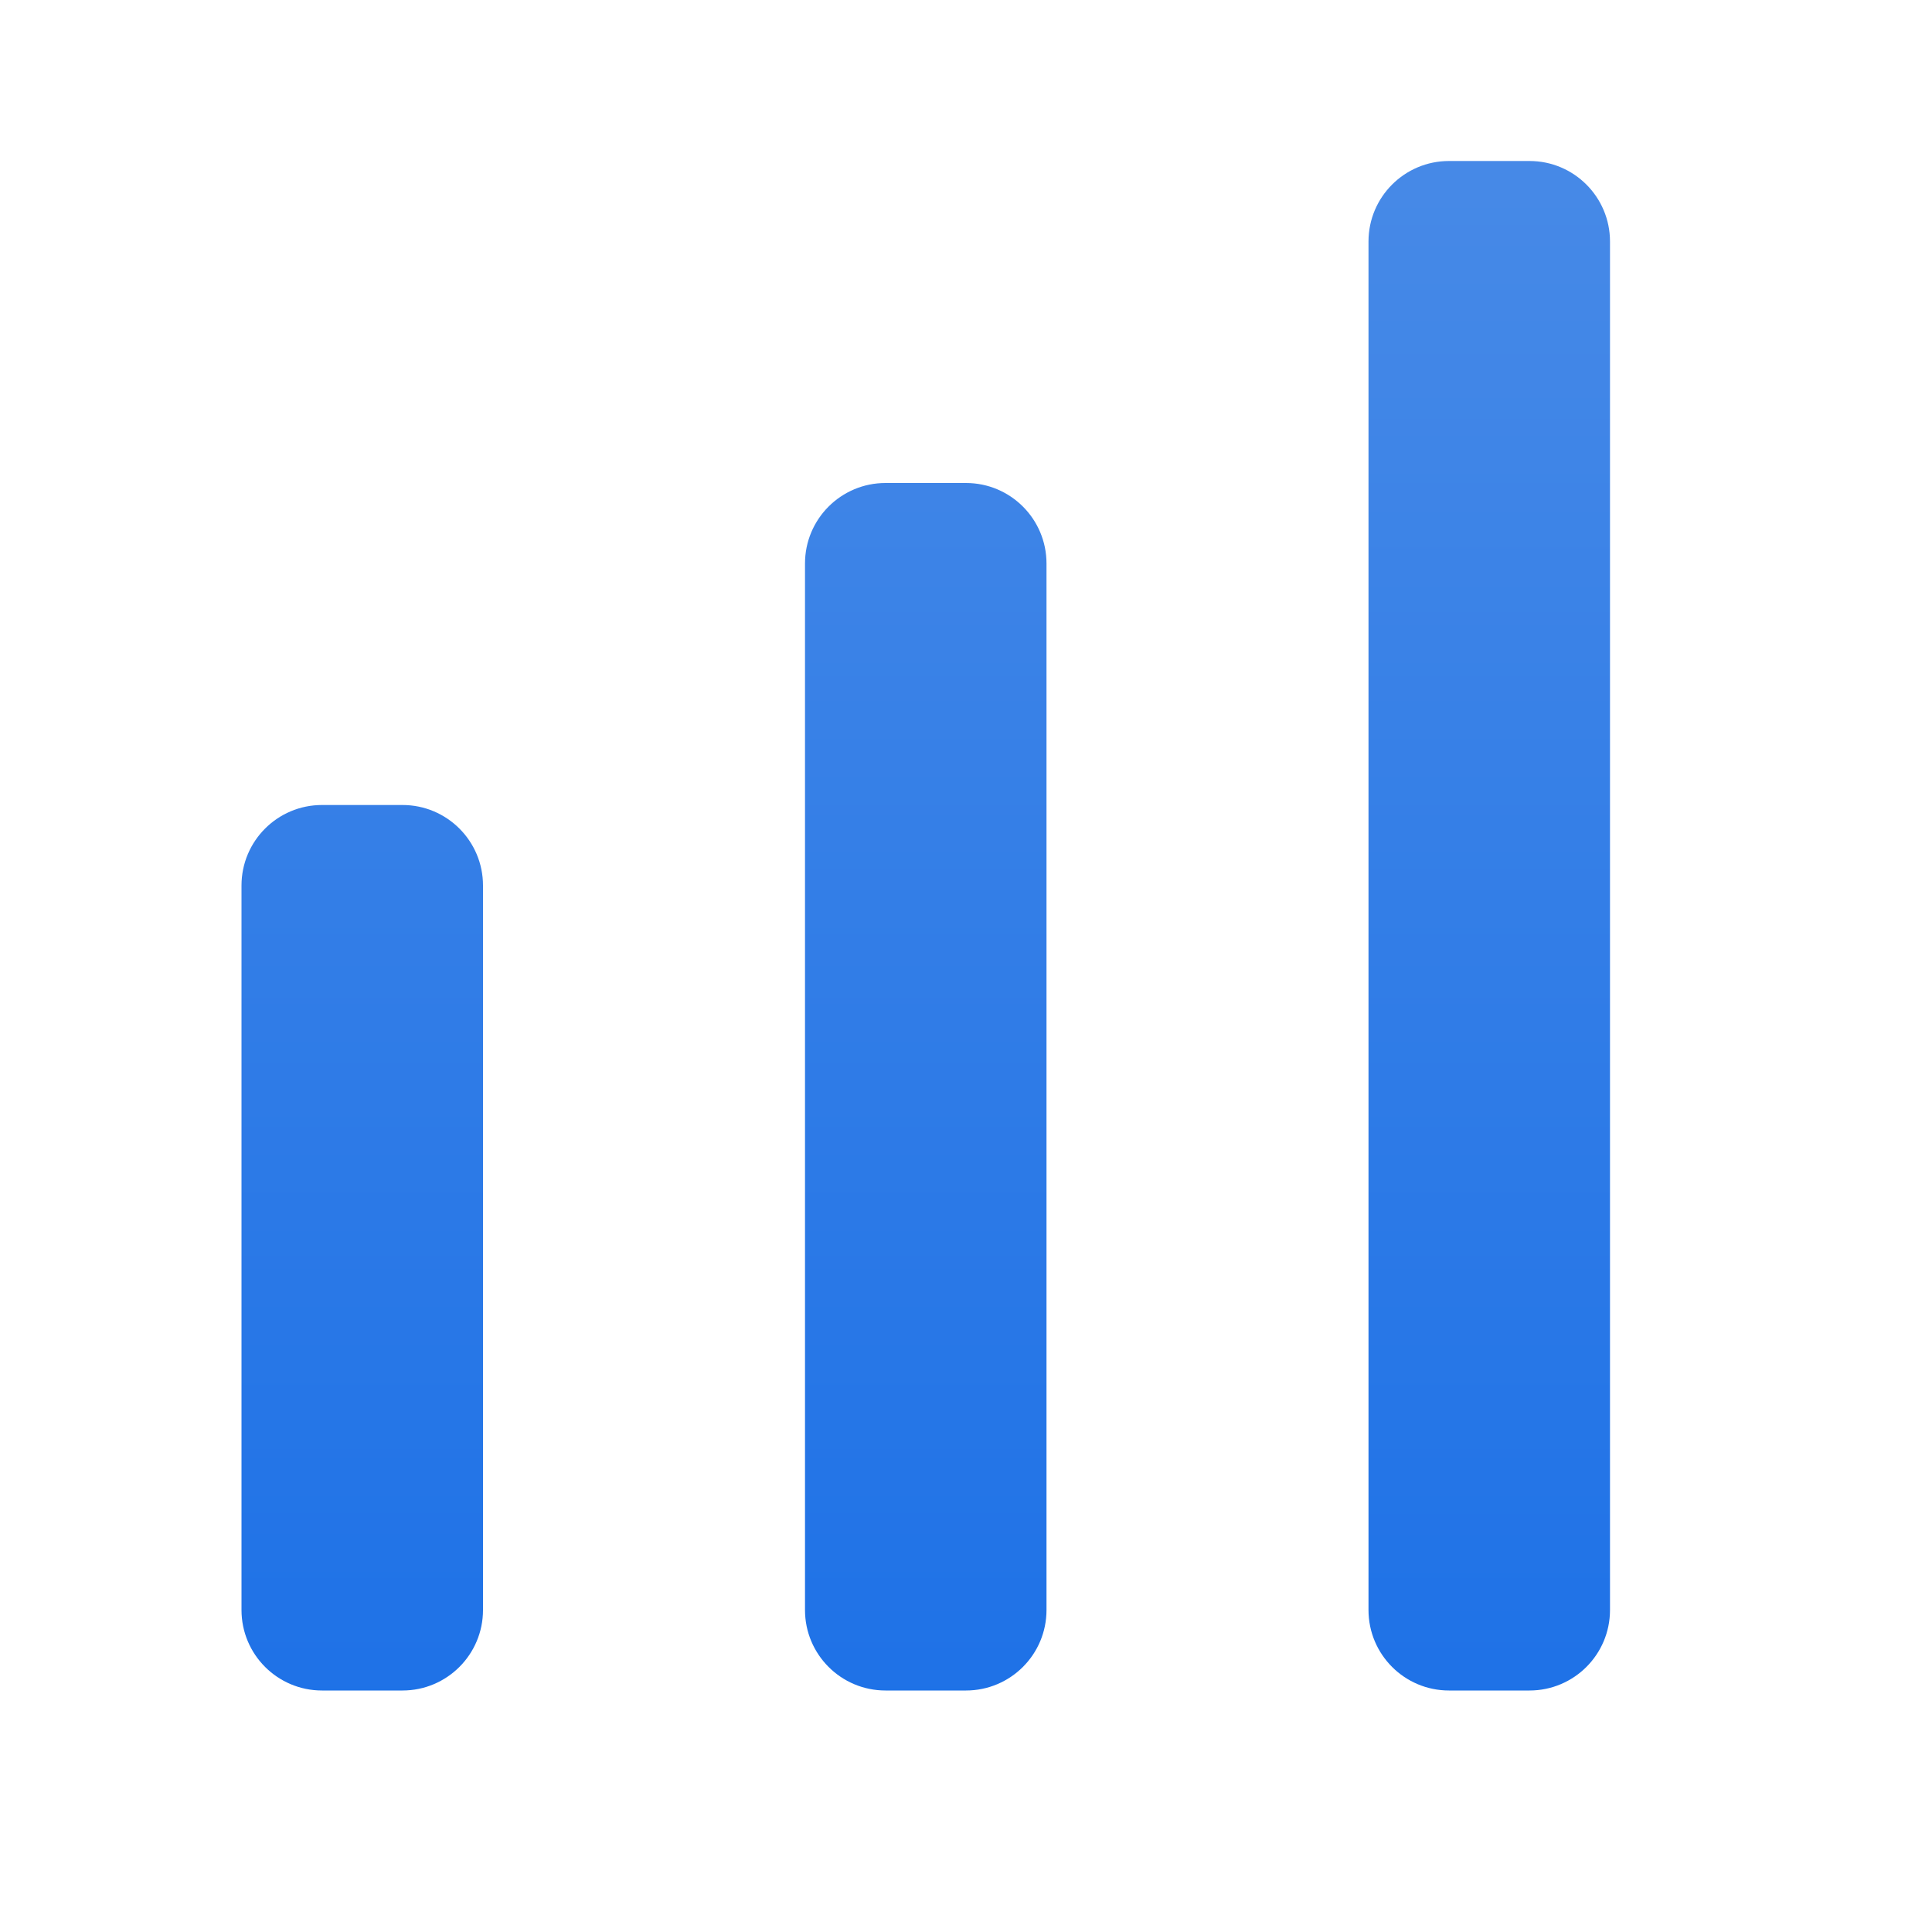
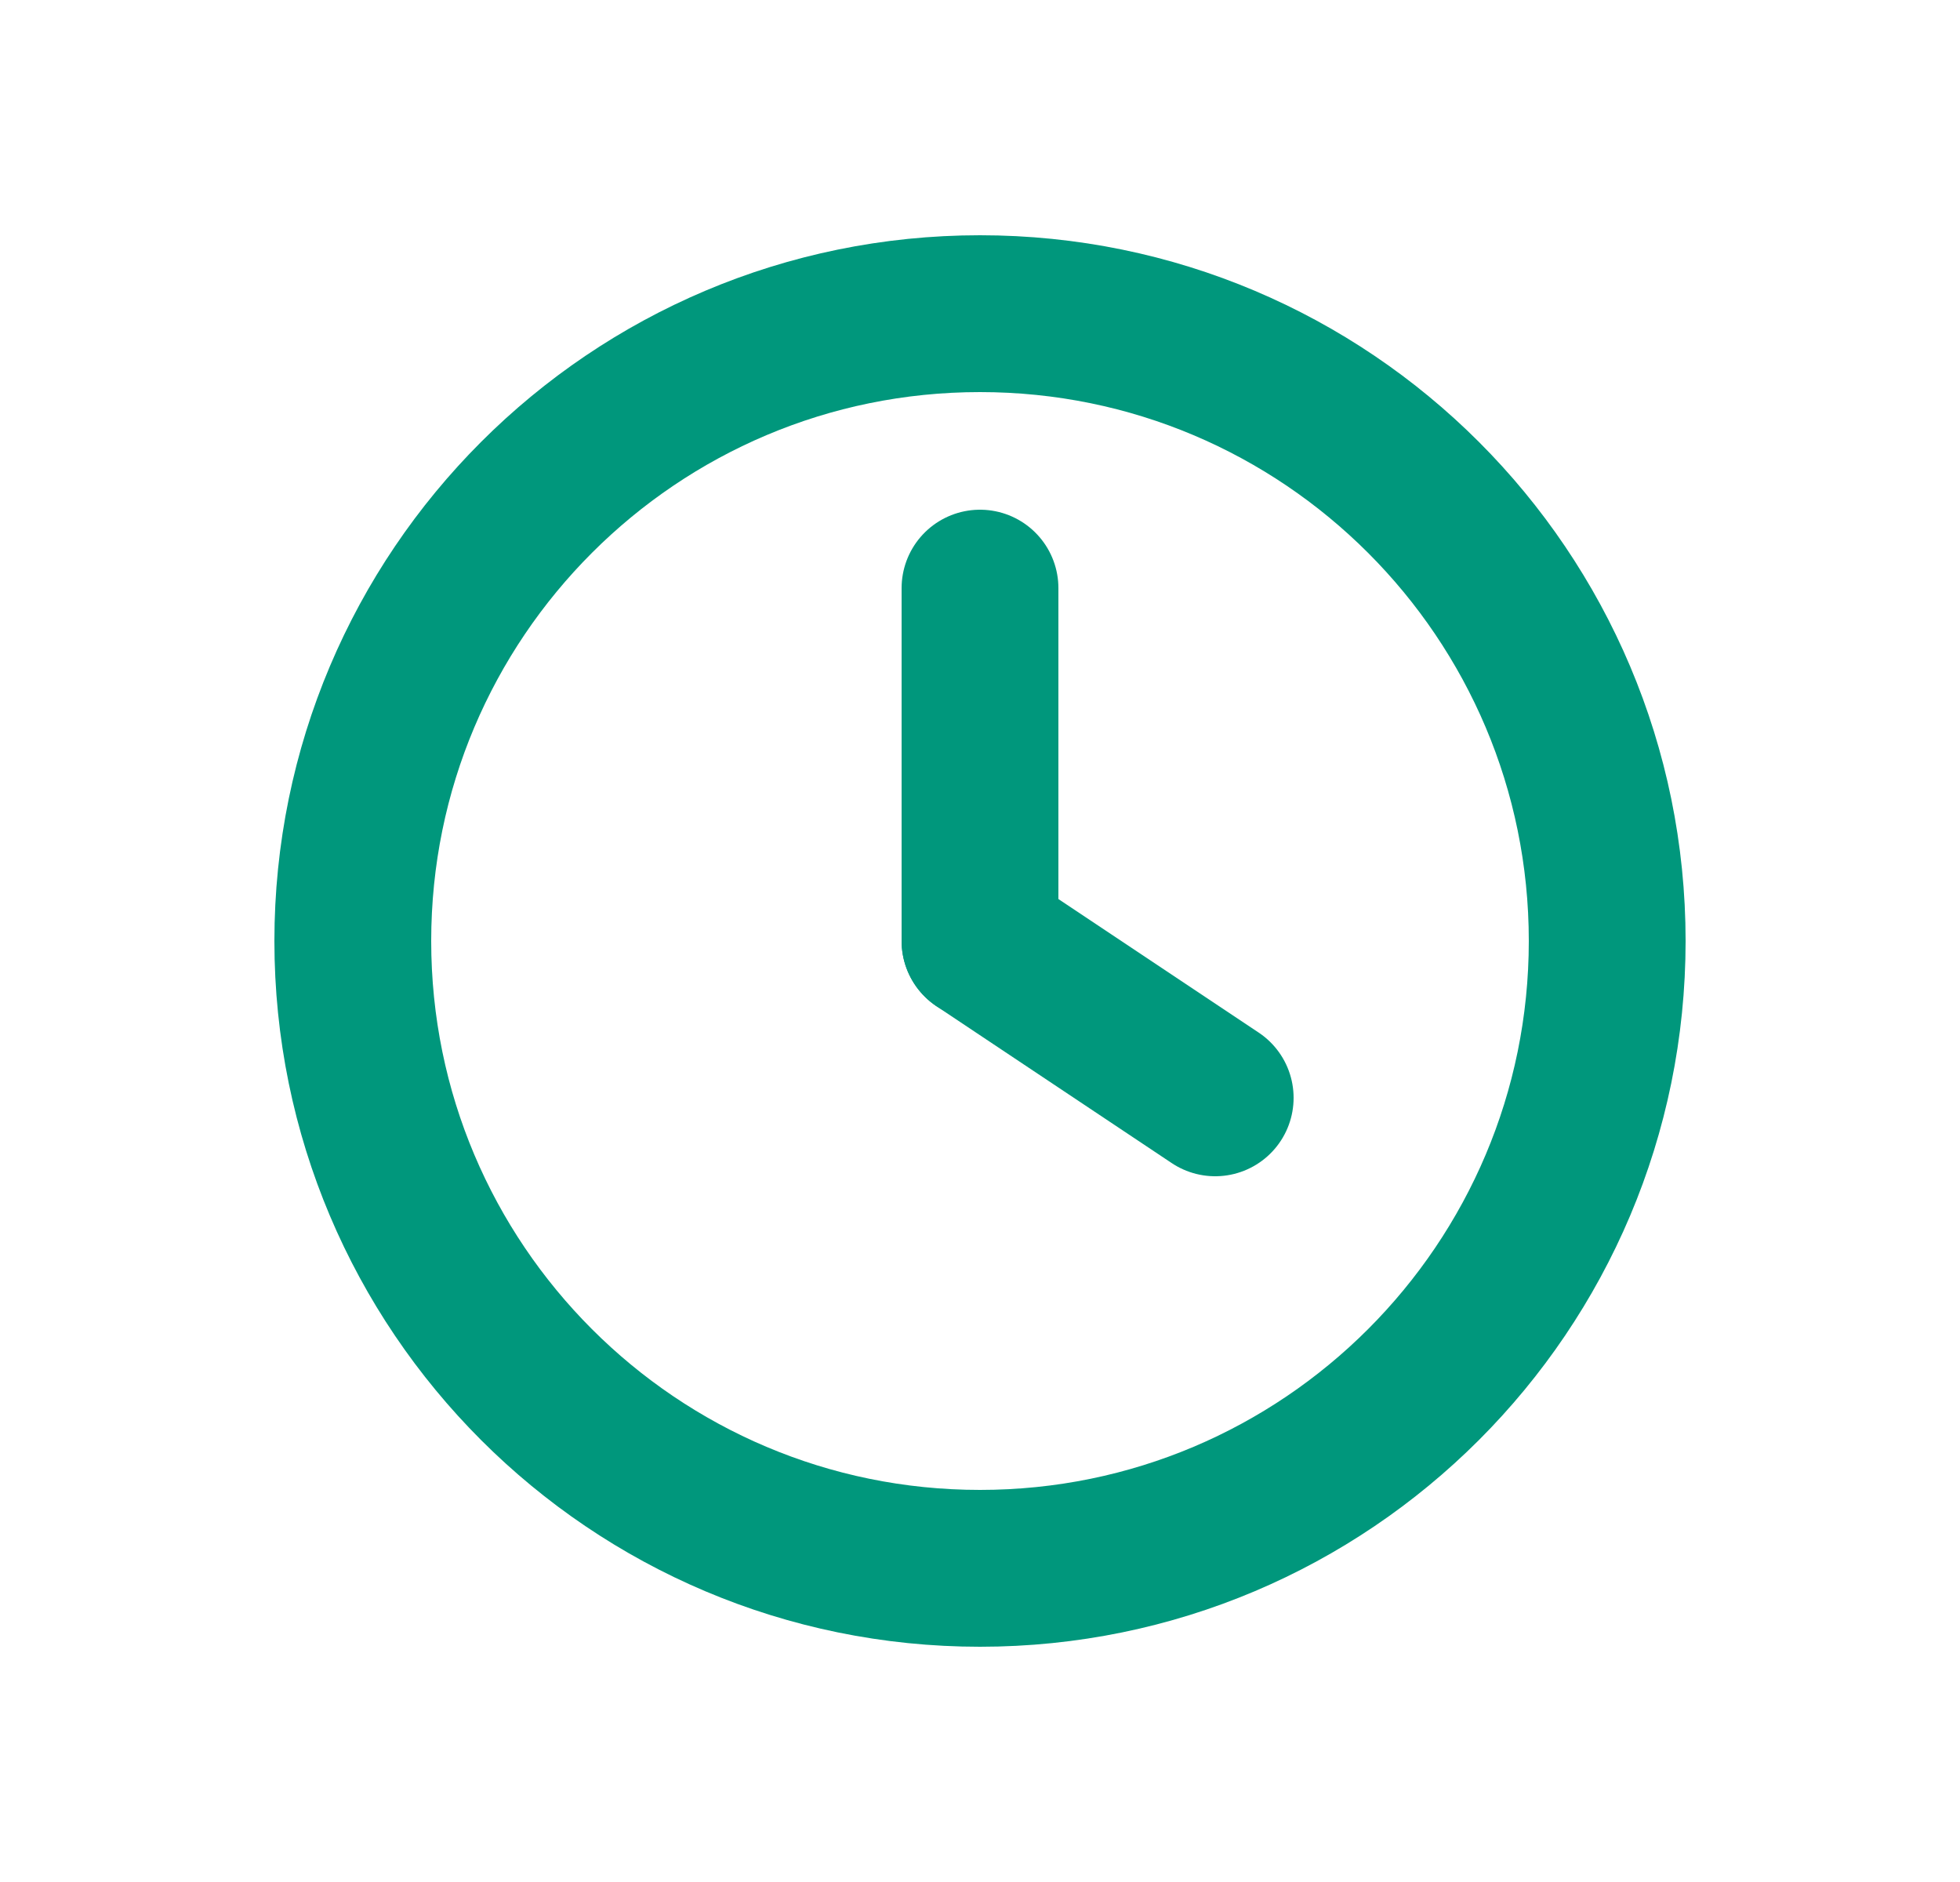
- <svg xmlns="http://www.w3.org/2000/svg" width="24" height="24" viewBox="0 0 24 24" fill="none">
-   <defs>
-     <linearGradient id="barGradient" gradientUnits="userSpaceOnUse" x1="0" y1="0" x2="0" y2="24">
-       <stop offset="0%" stop-color="#4B8CE7" />
-       <stop offset="100%" stop-color="#186EE7" />
-     </linearGradient>
-   </defs>
-   <rect x="3" y="10" width="3" height="11" rx="1" fill="url(#barGradient)" />
-   <rect x="10" y="6" width="3" height="15" rx="1" fill="url(#barGradient)" />
-   <rect x="17" y="2" width="3" height="19" rx="1" fill="url(#barGradient)" />
+ <svg xmlns="http://www.w3.org/2000/svg" width="25" height="24" viewBox="0 0 25 24" fill="none">
+   <circle cx="12.5" cy="12" r="8" stroke="#00977C" stroke-width="2" />
+   <path d="M12.5 12V7.5" stroke="#00977C" stroke-width="2" stroke-linecap="round" />
+   <path d="M12.5 12L15.5 14" stroke="#00977C" stroke-width="2" stroke-linecap="round" />
</svg>
